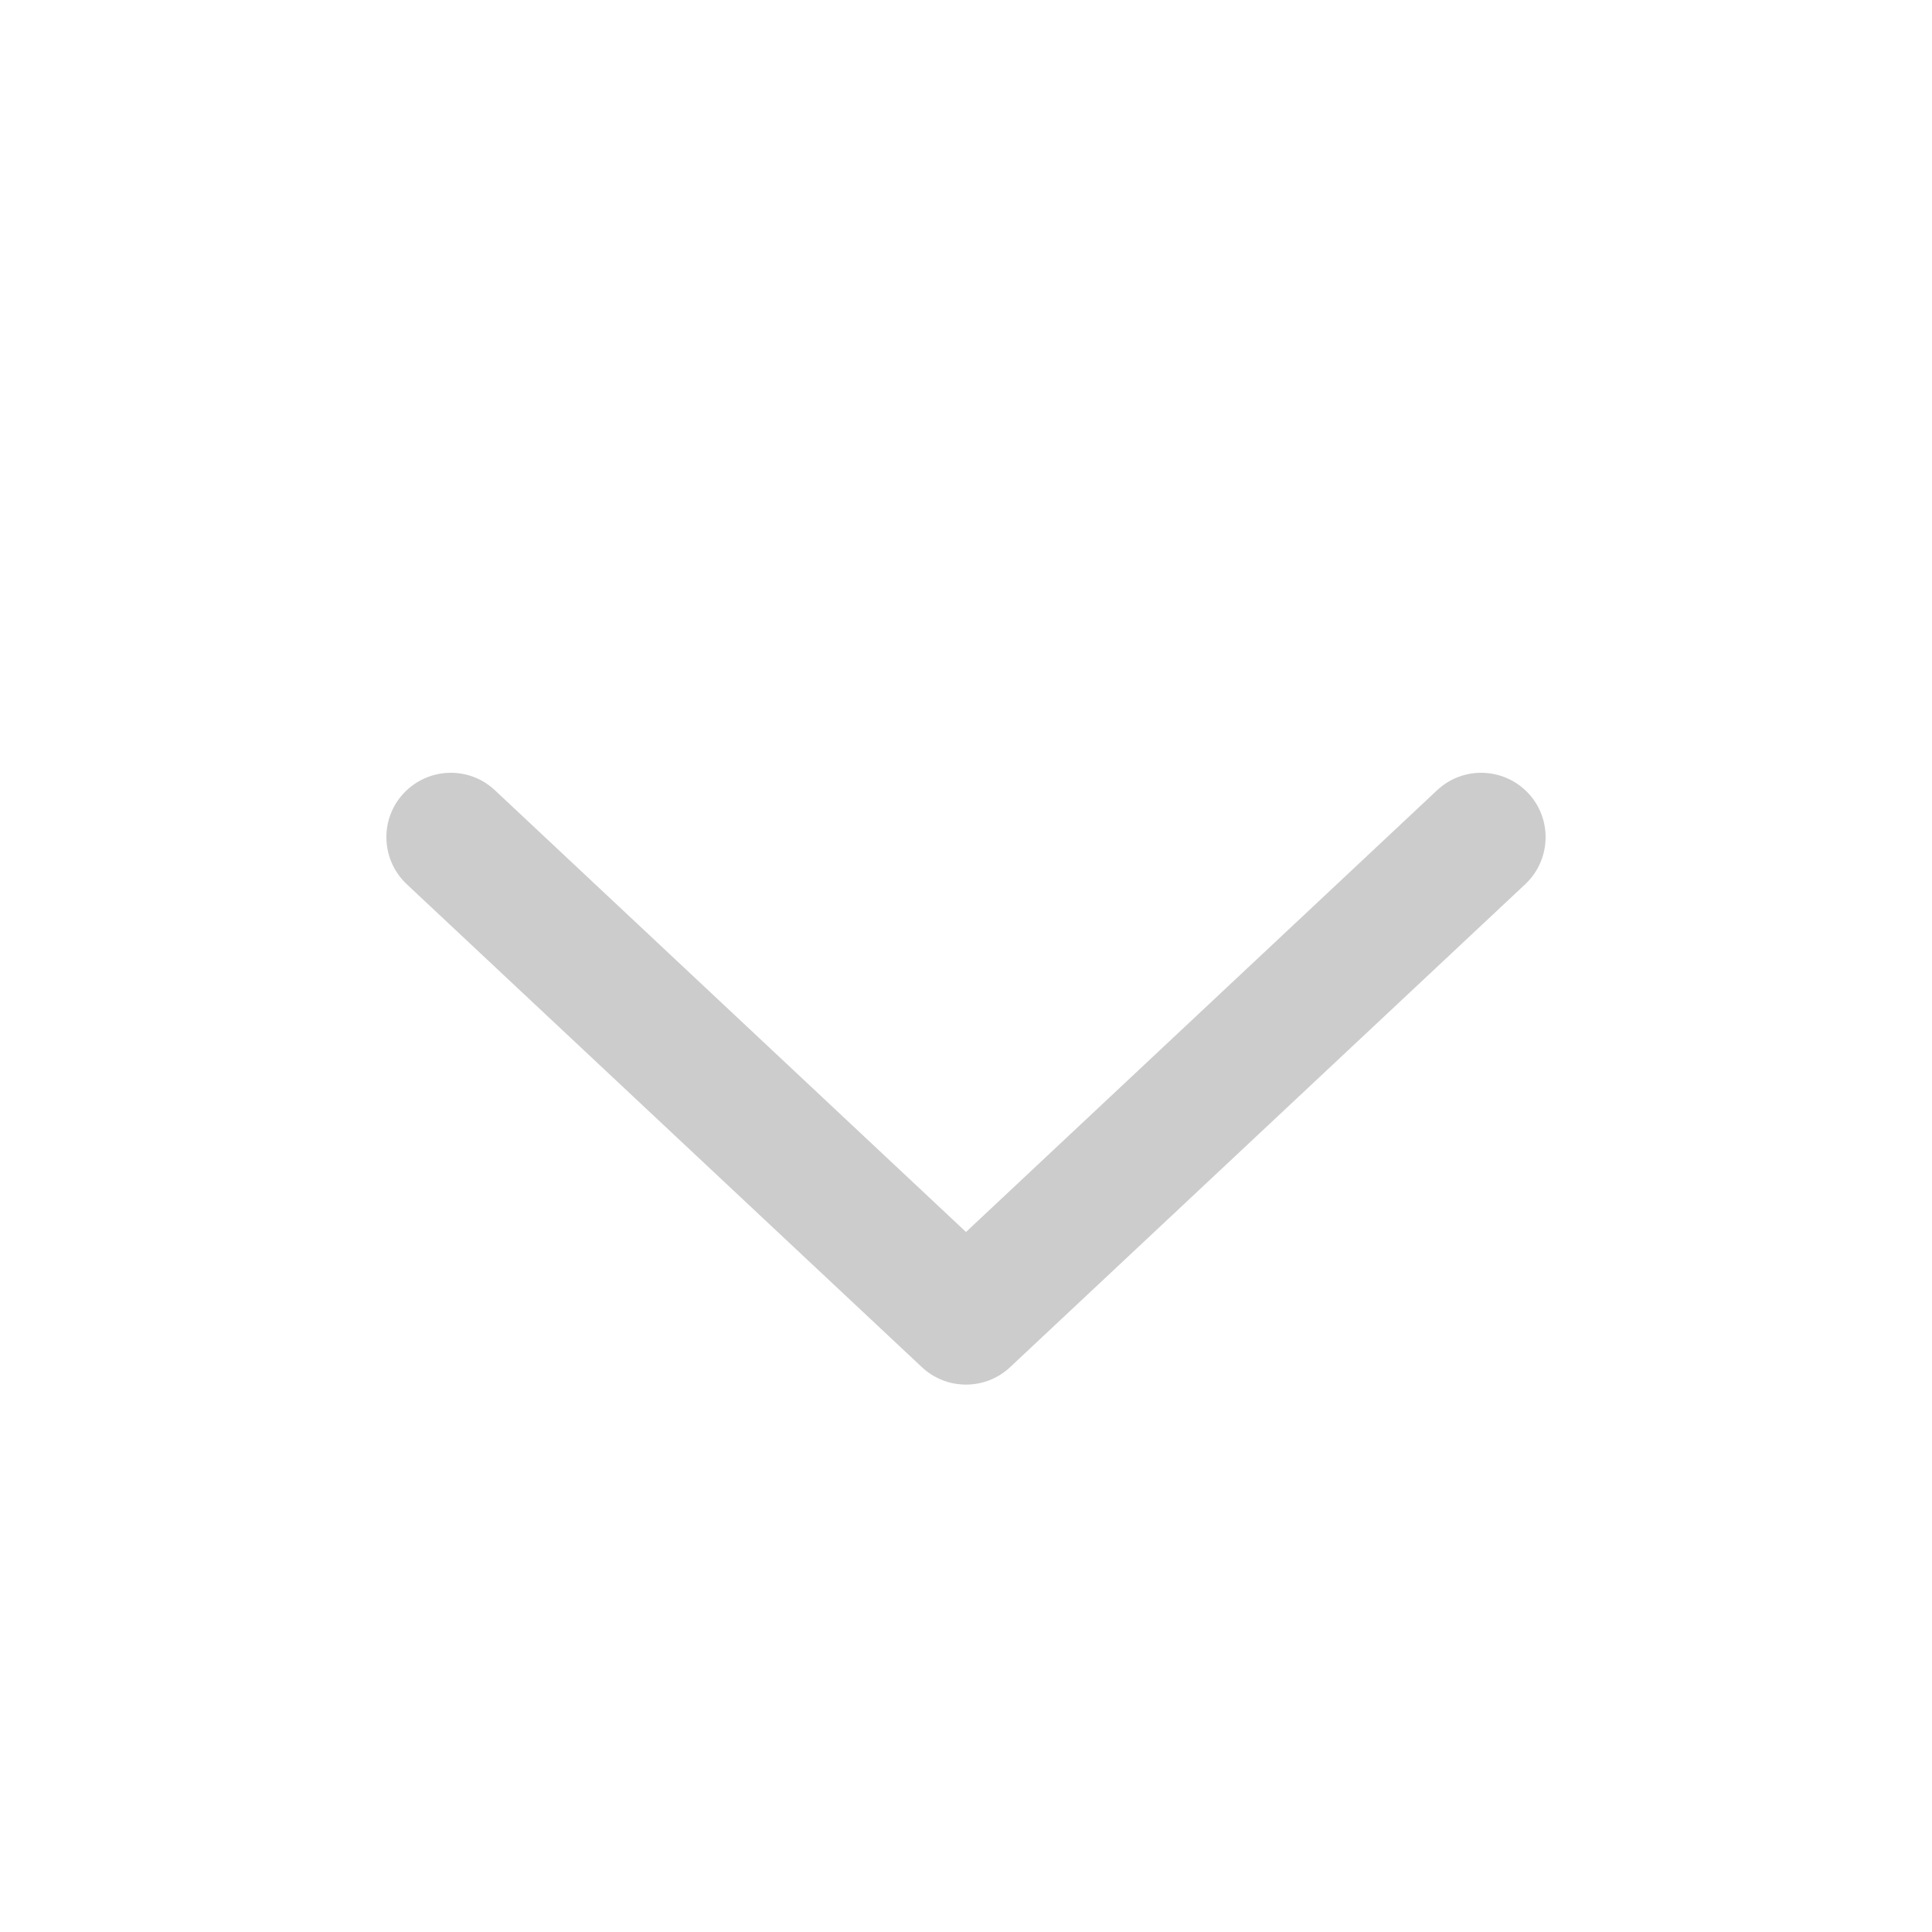
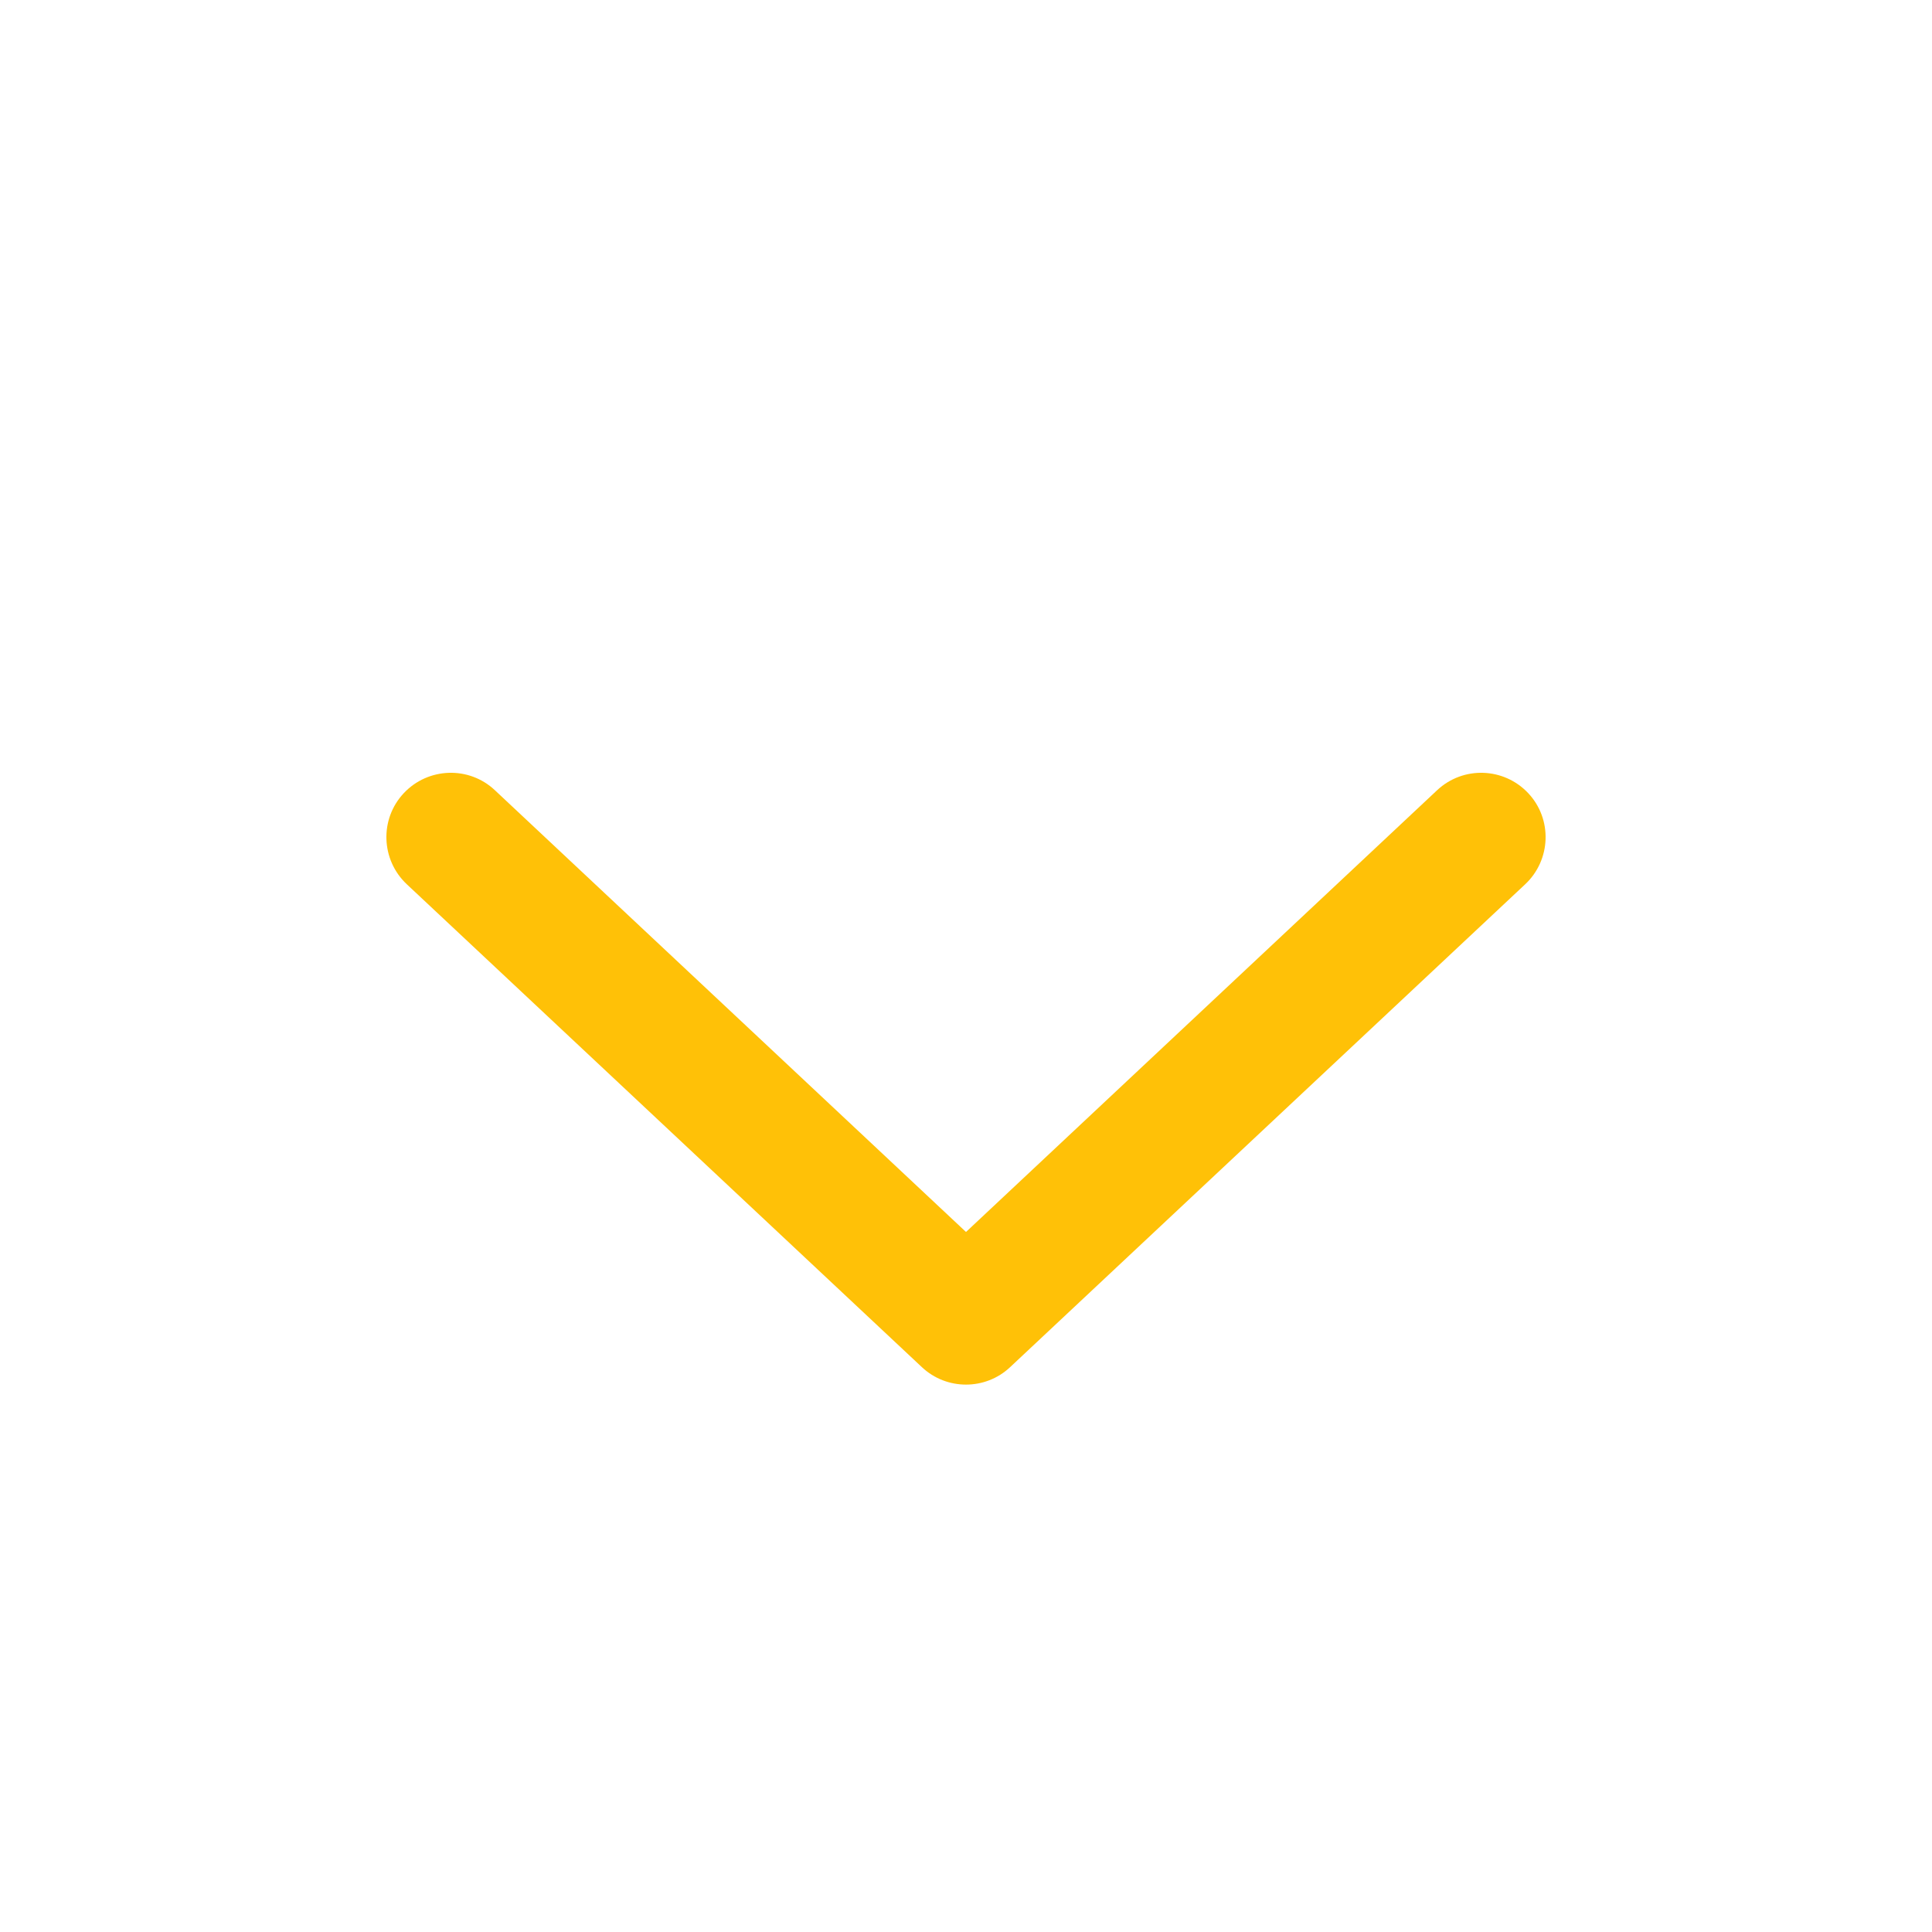
- <svg xmlns="http://www.w3.org/2000/svg" width="15" height="15" viewBox="0 0 15 15" fill="none">
-   <path d="M3.135 6.158C3.324 5.957 3.641 5.946 3.842 6.135L7.5 9.565L11.158 6.135C11.36 5.946 11.676 5.957 11.865 6.158C12.054 6.359 12.043 6.676 11.842 6.865L7.842 10.615C7.65 10.795 7.35 10.795 7.158 10.615L3.158 6.865C2.957 6.676 2.946 6.359 3.135 6.158Z" fill="#ccc" fill-rule="evenodd" clip-rule="evenodd" />
+ <svg xmlns="http://www.w3.org/2000/svg" width="20" height="20" viewBox="0 0 15 15" fill="none">
+   <path d="M3.135 6.158C3.324 5.957 3.641 5.946 3.842 6.135L7.5 9.565L11.158 6.135C11.36 5.946 11.676 5.957 11.865 6.158C12.054 6.359 12.043 6.676 11.842 6.865L7.842 10.615C7.65 10.795 7.35 10.795 7.158 10.615L3.158 6.865C2.957 6.676 2.946 6.359 3.135 6.158Z" fill="#ffc107" fill-rule="evenodd" clip-rule="evenodd" />
</svg>
